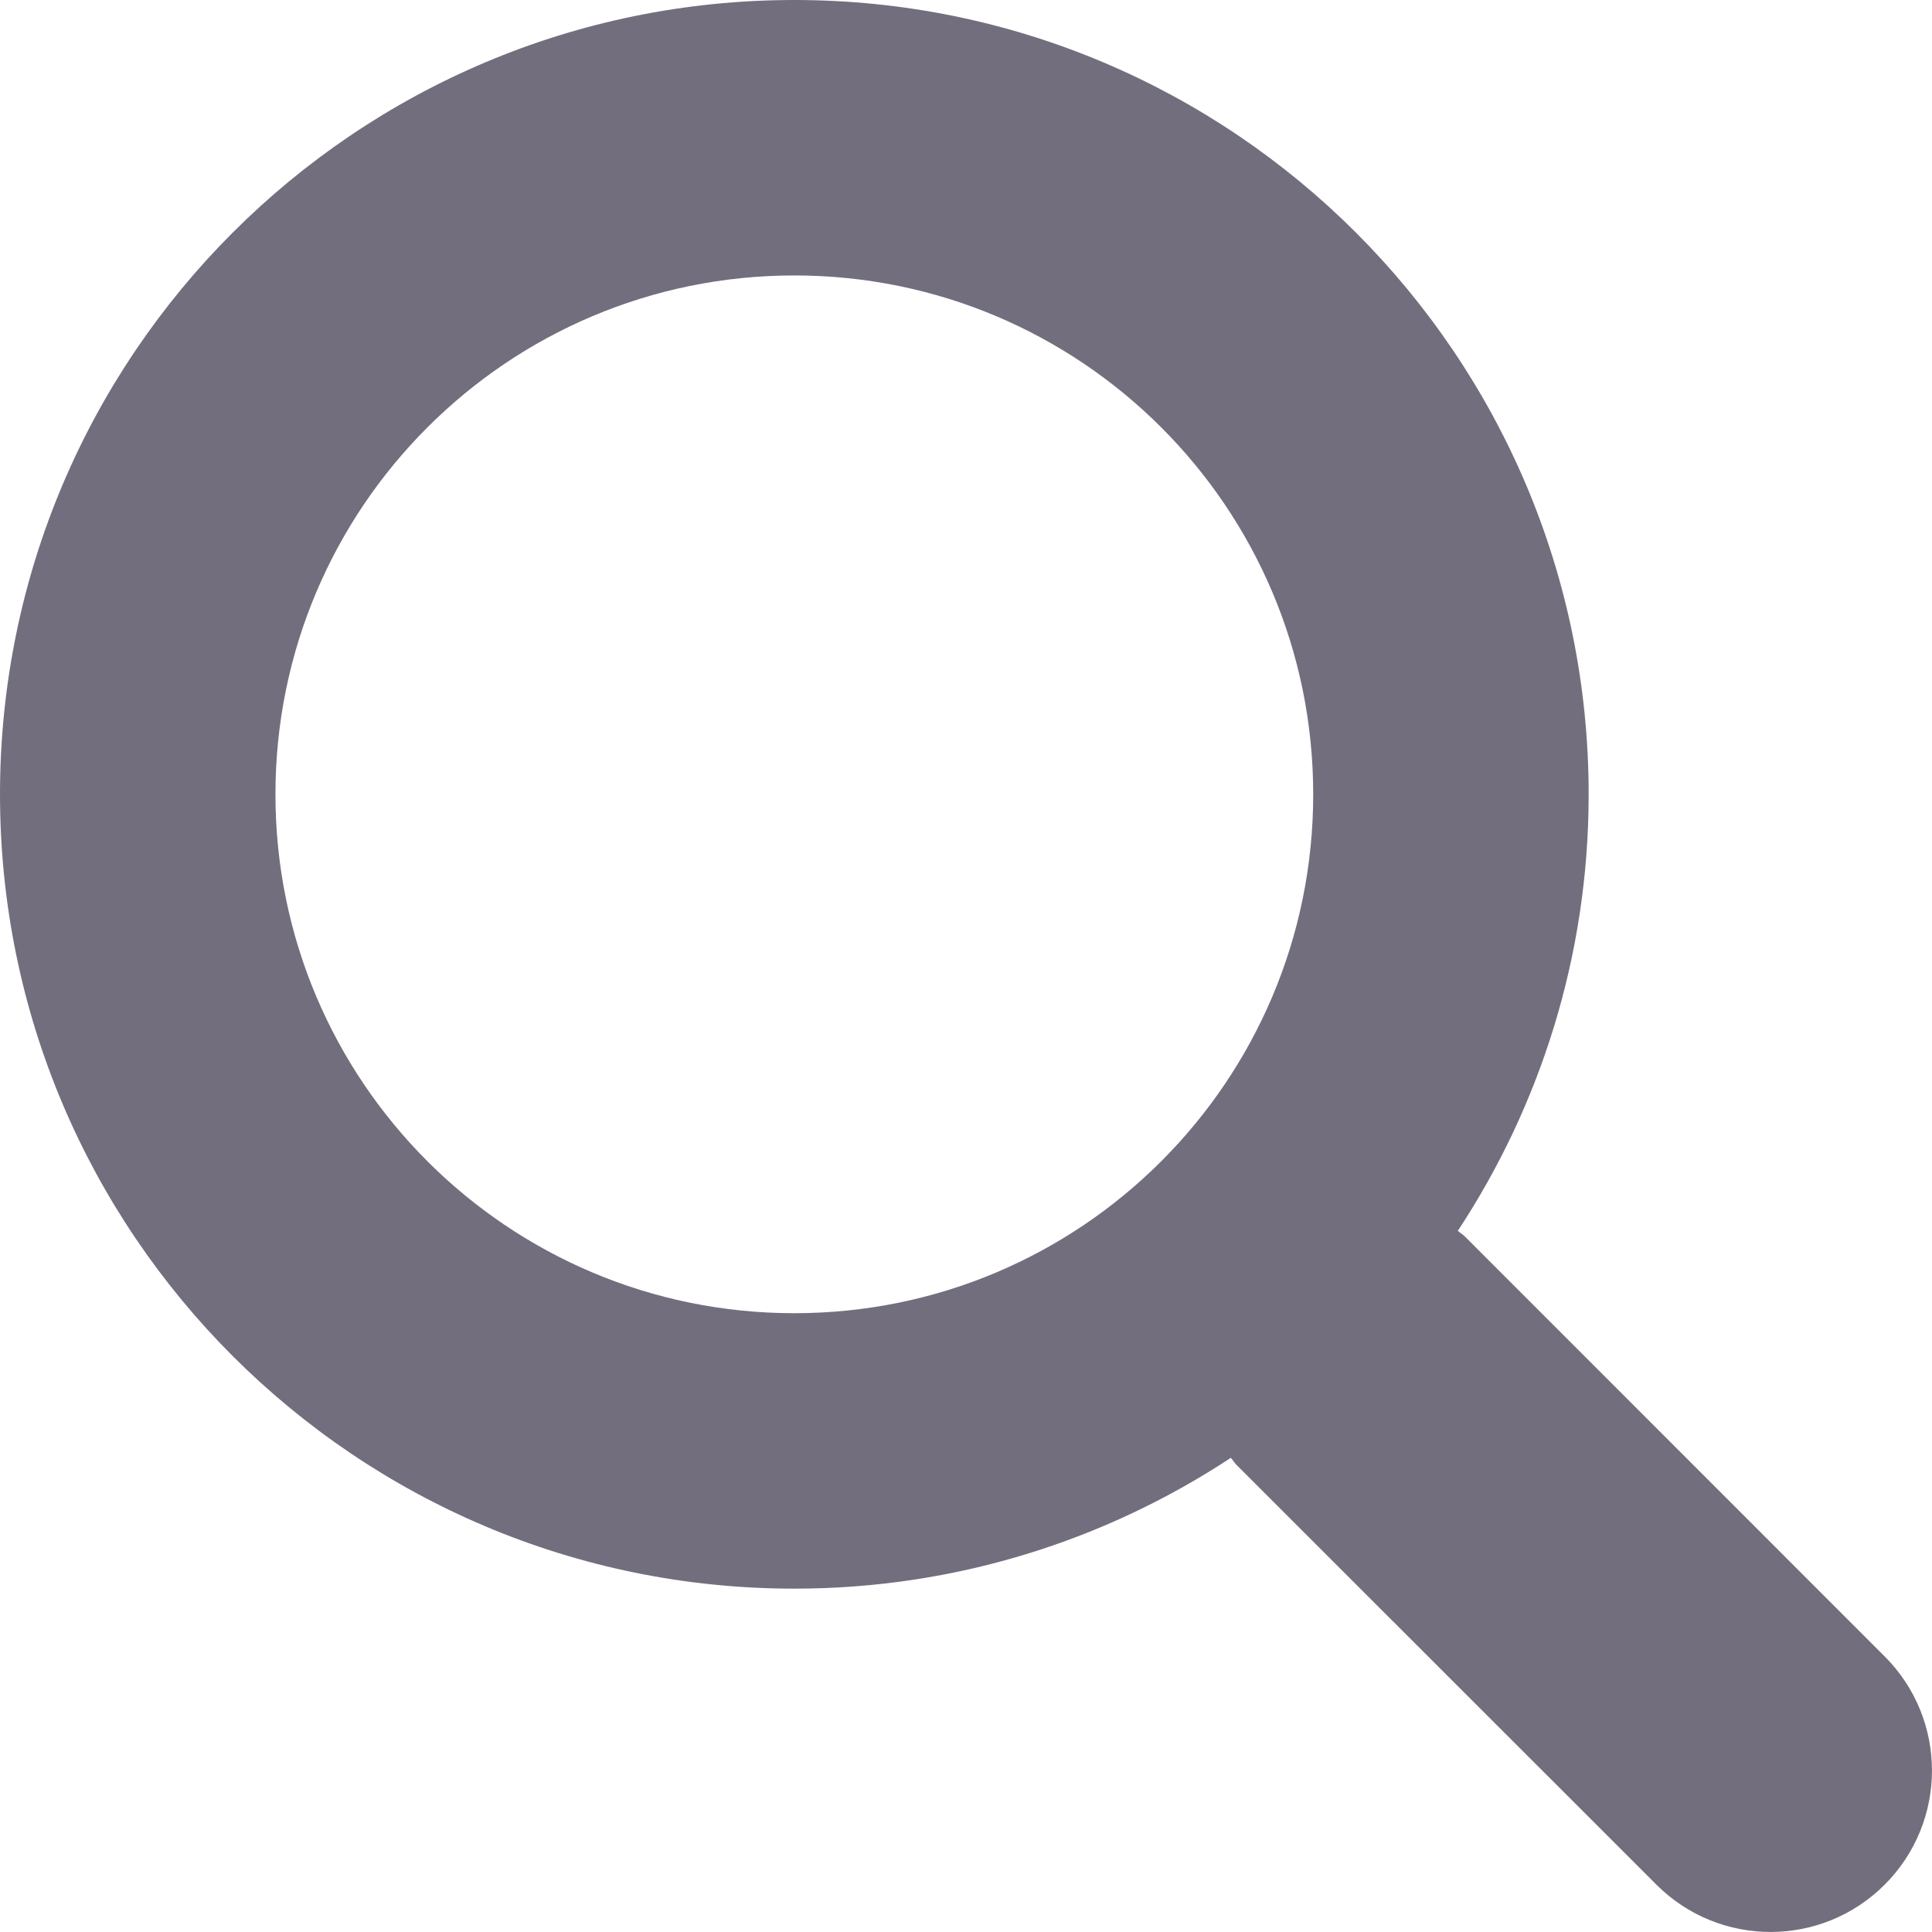
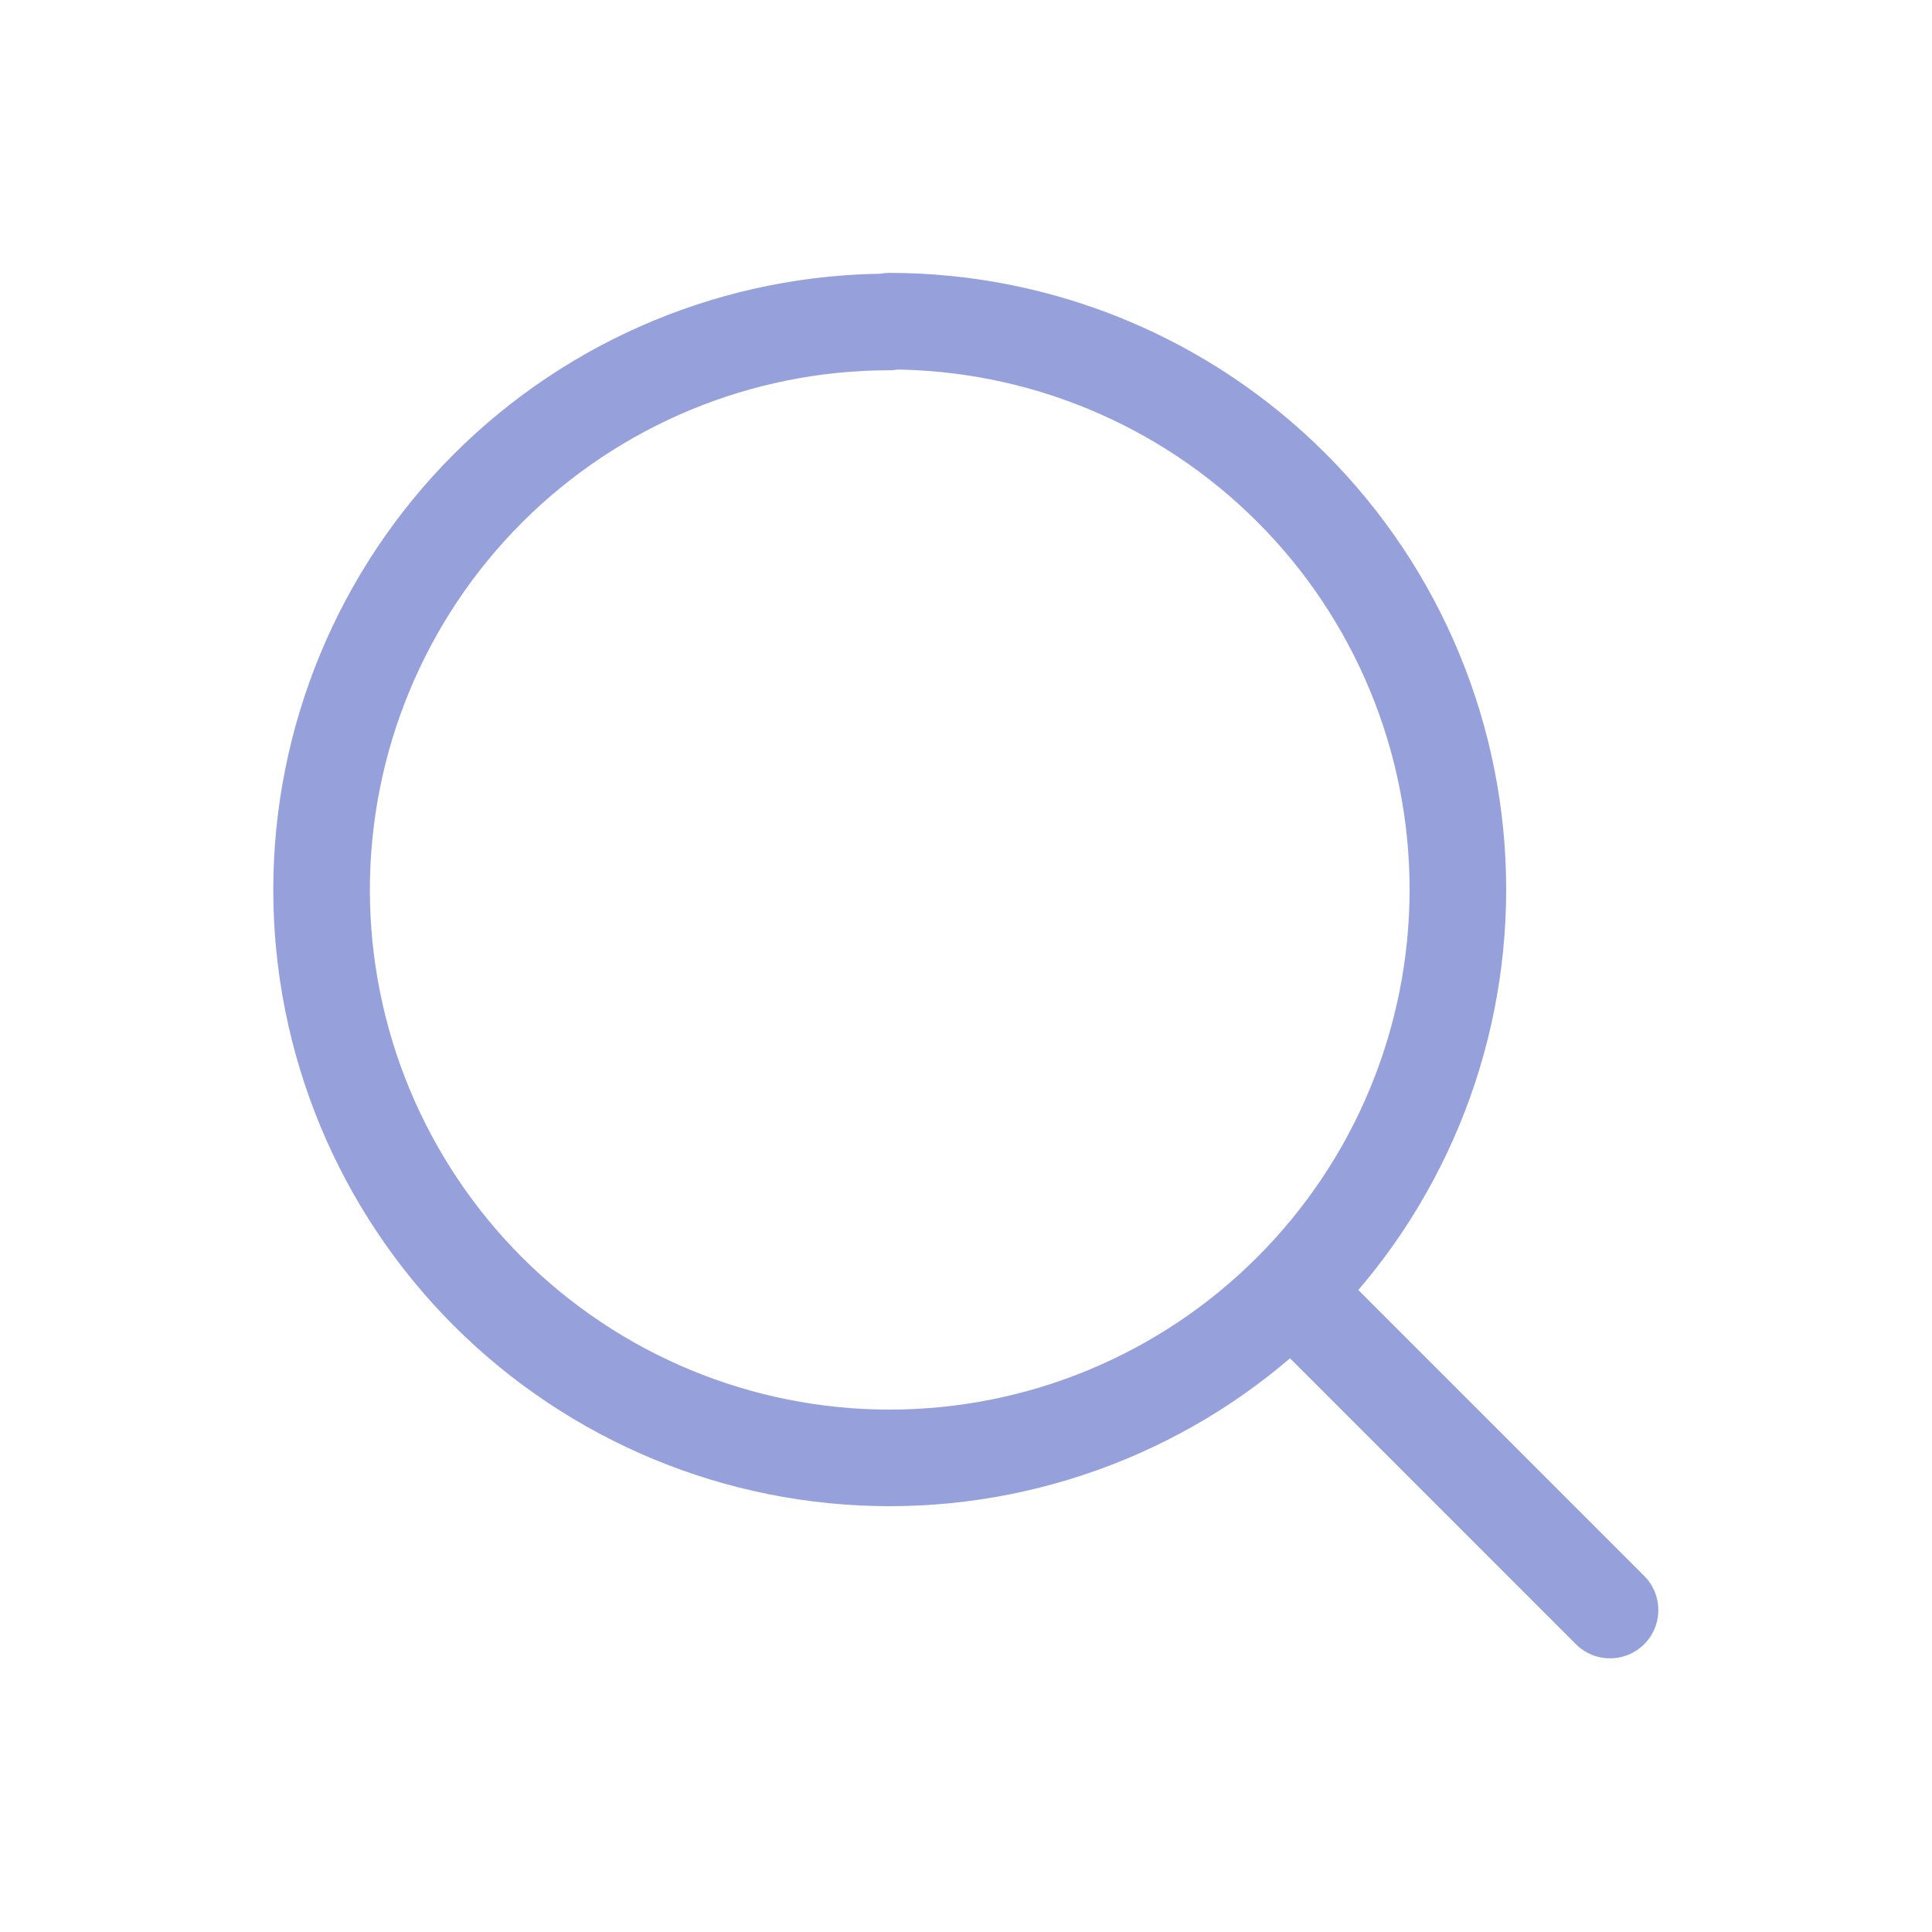
- <svg xmlns="http://www.w3.org/2000/svg" width="14" height="14" viewBox="0 0 14 14">
-   <g fill="none" fill-rule="evenodd">
-     <path d="M0 0H24V24H0z" transform="matrix(0 1 1 0 -5 -5)" />
-     <path fill="#736E7D" fill-rule="nonzero" d="M18.657 17.003l-3.041-3.042c-.016-.016-.035-.027-.052-.042.598-.908.948-1.995.948-3.163C16.512 7.577 13.935 5 10.756 5 7.577 5 5 7.577 5 10.756c0 3.179 2.577 5.756 5.756 5.756 1.168 0 2.255-.35 3.163-.948.015.017.026.036.042.052l3.042 3.041c.457.457 1.197.457 1.654 0 .457-.457.457-1.197 0-1.654zm-7.901-2.487c-2.077 0-3.76-1.683-3.76-3.76s1.683-3.76 3.76-3.76 3.76 1.683 3.76 3.76-1.683 3.76-3.76 3.76z" transform="matrix(0 1 1 0 -5 -5)" />
-   </g>
+ <svg xmlns="http://www.w3.org/2000/svg" width="20" height="20" viewBox="0 0 20 20" fill="none">
+   <path d="M9.208 3.333C7.649 3.333 6.154 3.953 5.051 5.055C3.949 6.158 3.329 7.653 3.329 9.212C3.329 10.772 3.949 12.267 5.051 13.37C6.154 14.472 7.649 15.092 9.208 15.092C10.769 15.092 12.265 14.472 13.368 13.368C14.472 12.265 15.092 10.769 15.092 9.208C15.092 7.648 14.472 6.151 13.368 5.048C12.265 3.945 10.769 3.325 9.208 3.325V3.333Z" stroke="#96A1DB" stroke-linecap="round" stroke-linejoin="round" />
+   <path d="M16.667 16.667L13.375 13.375" stroke="#96A1DB" stroke-linecap="round" stroke-linejoin="round" />
</svg>
